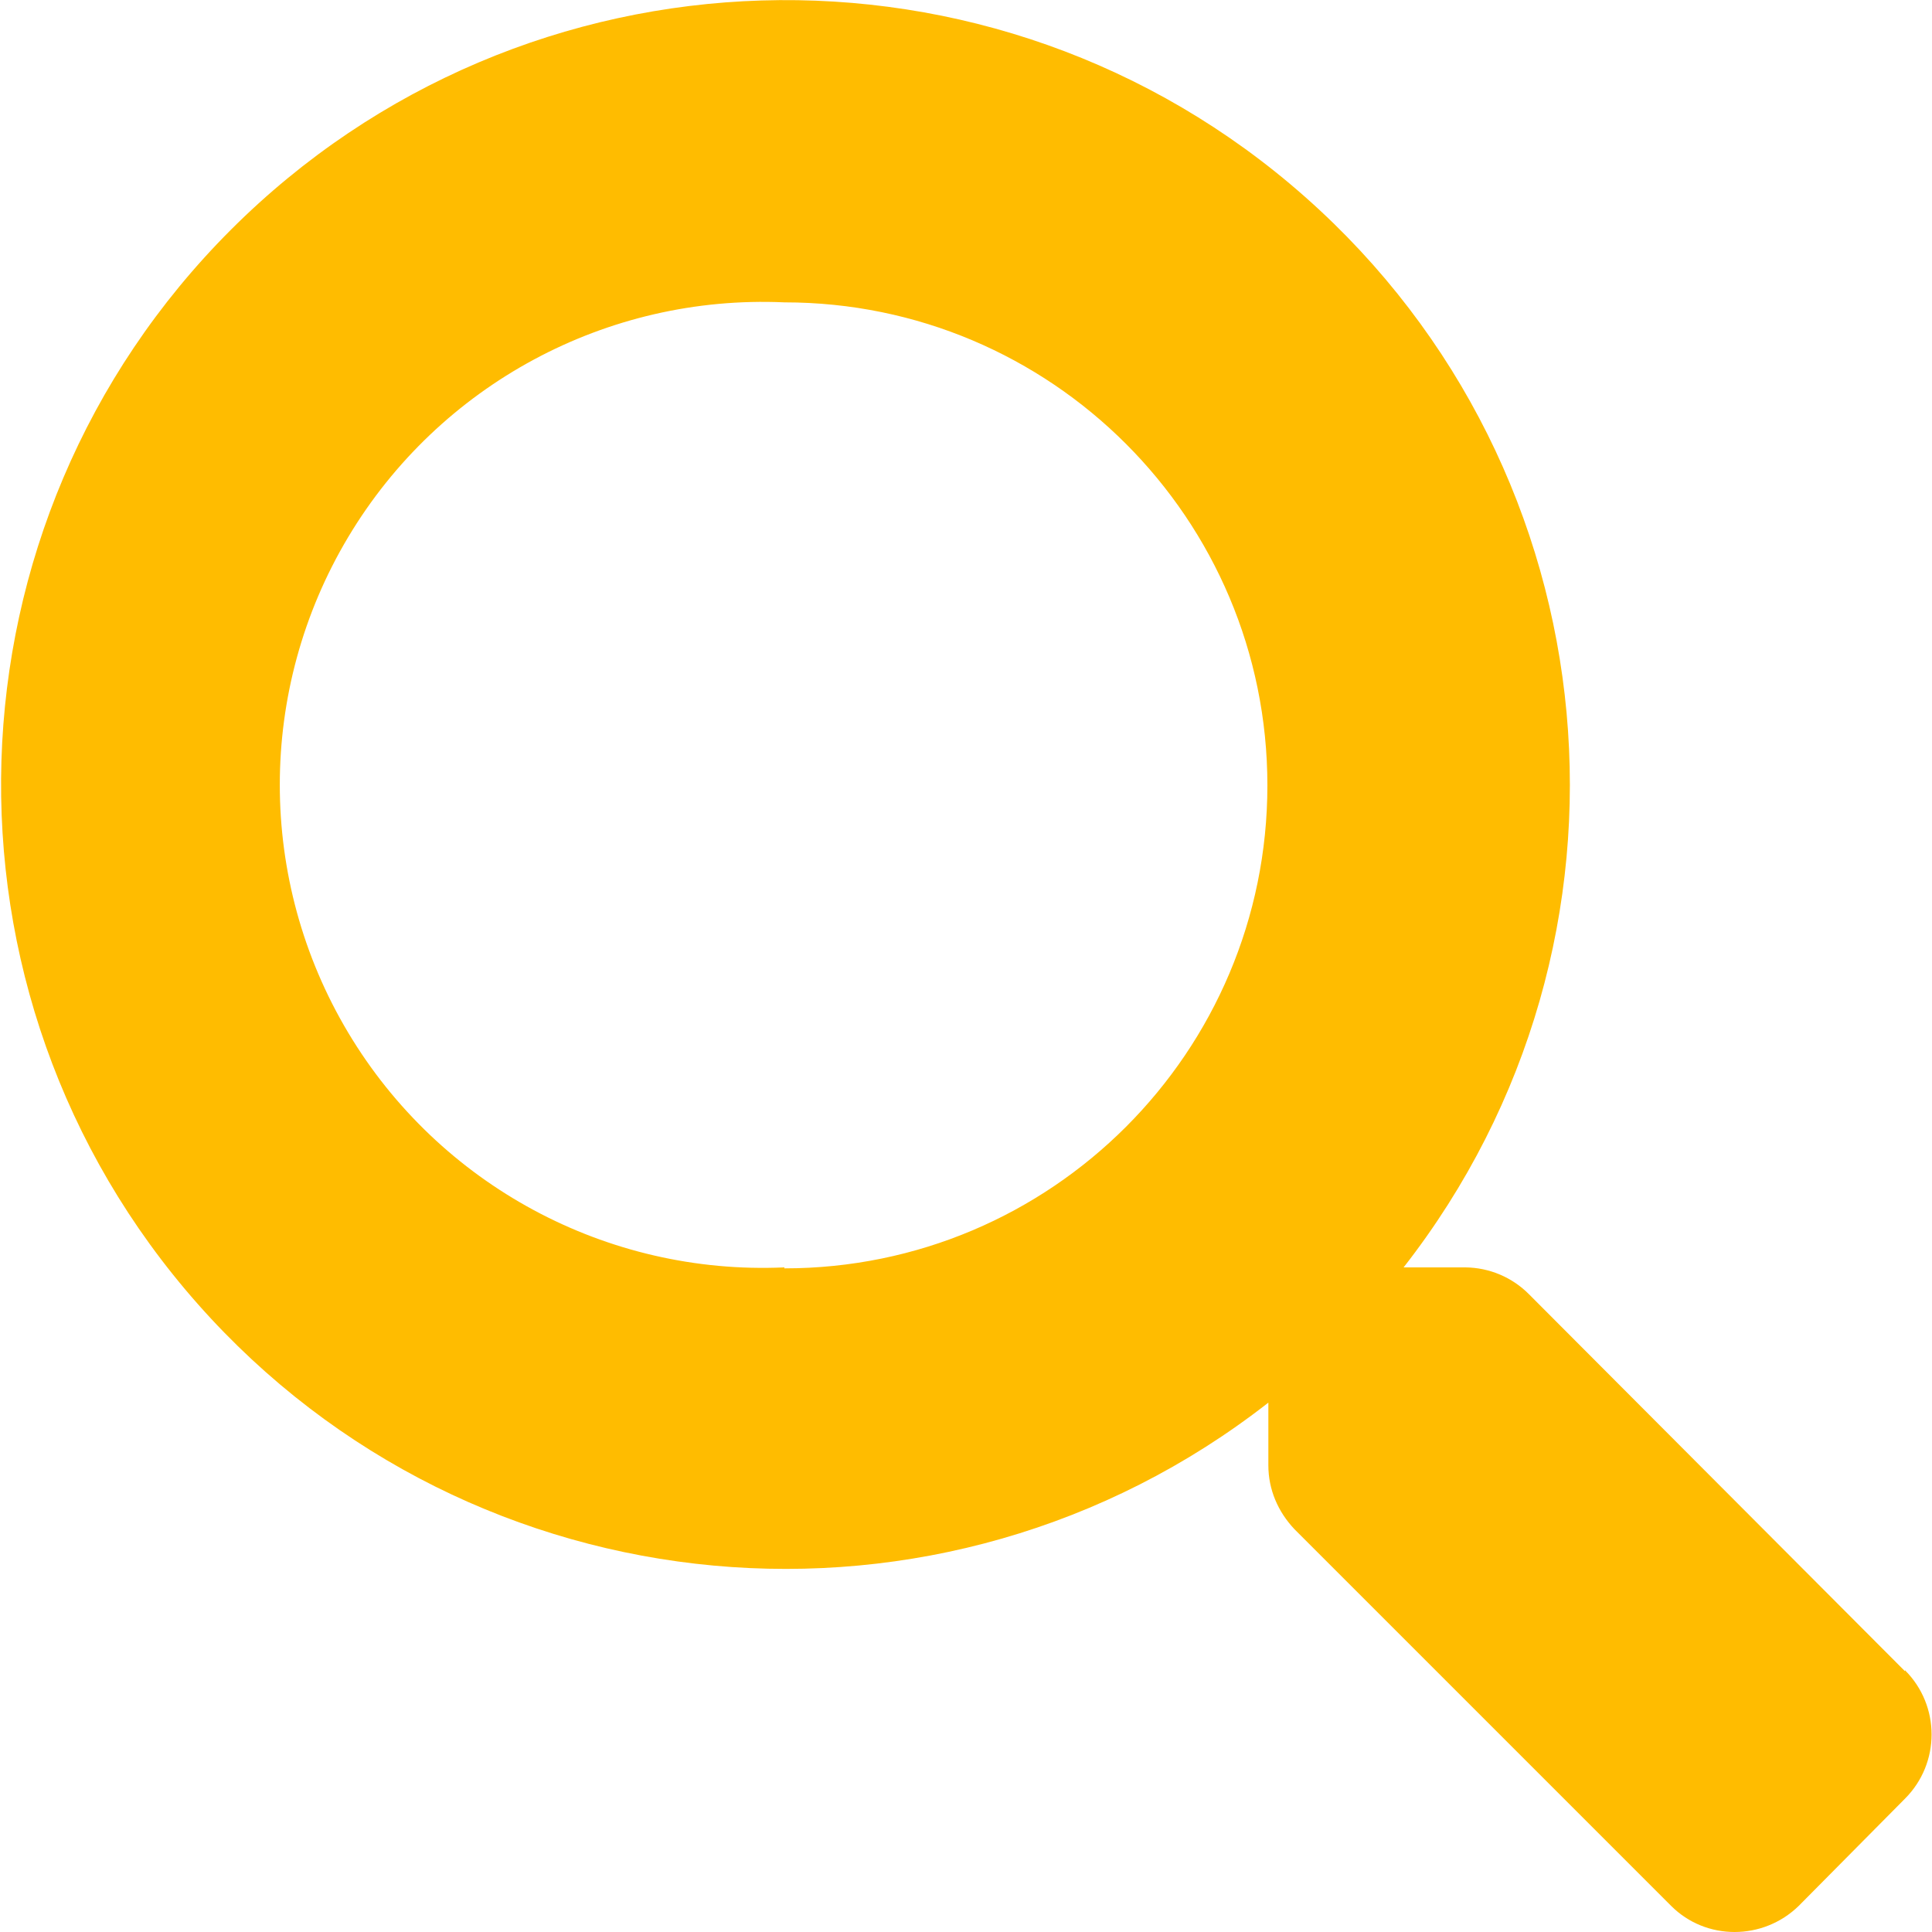
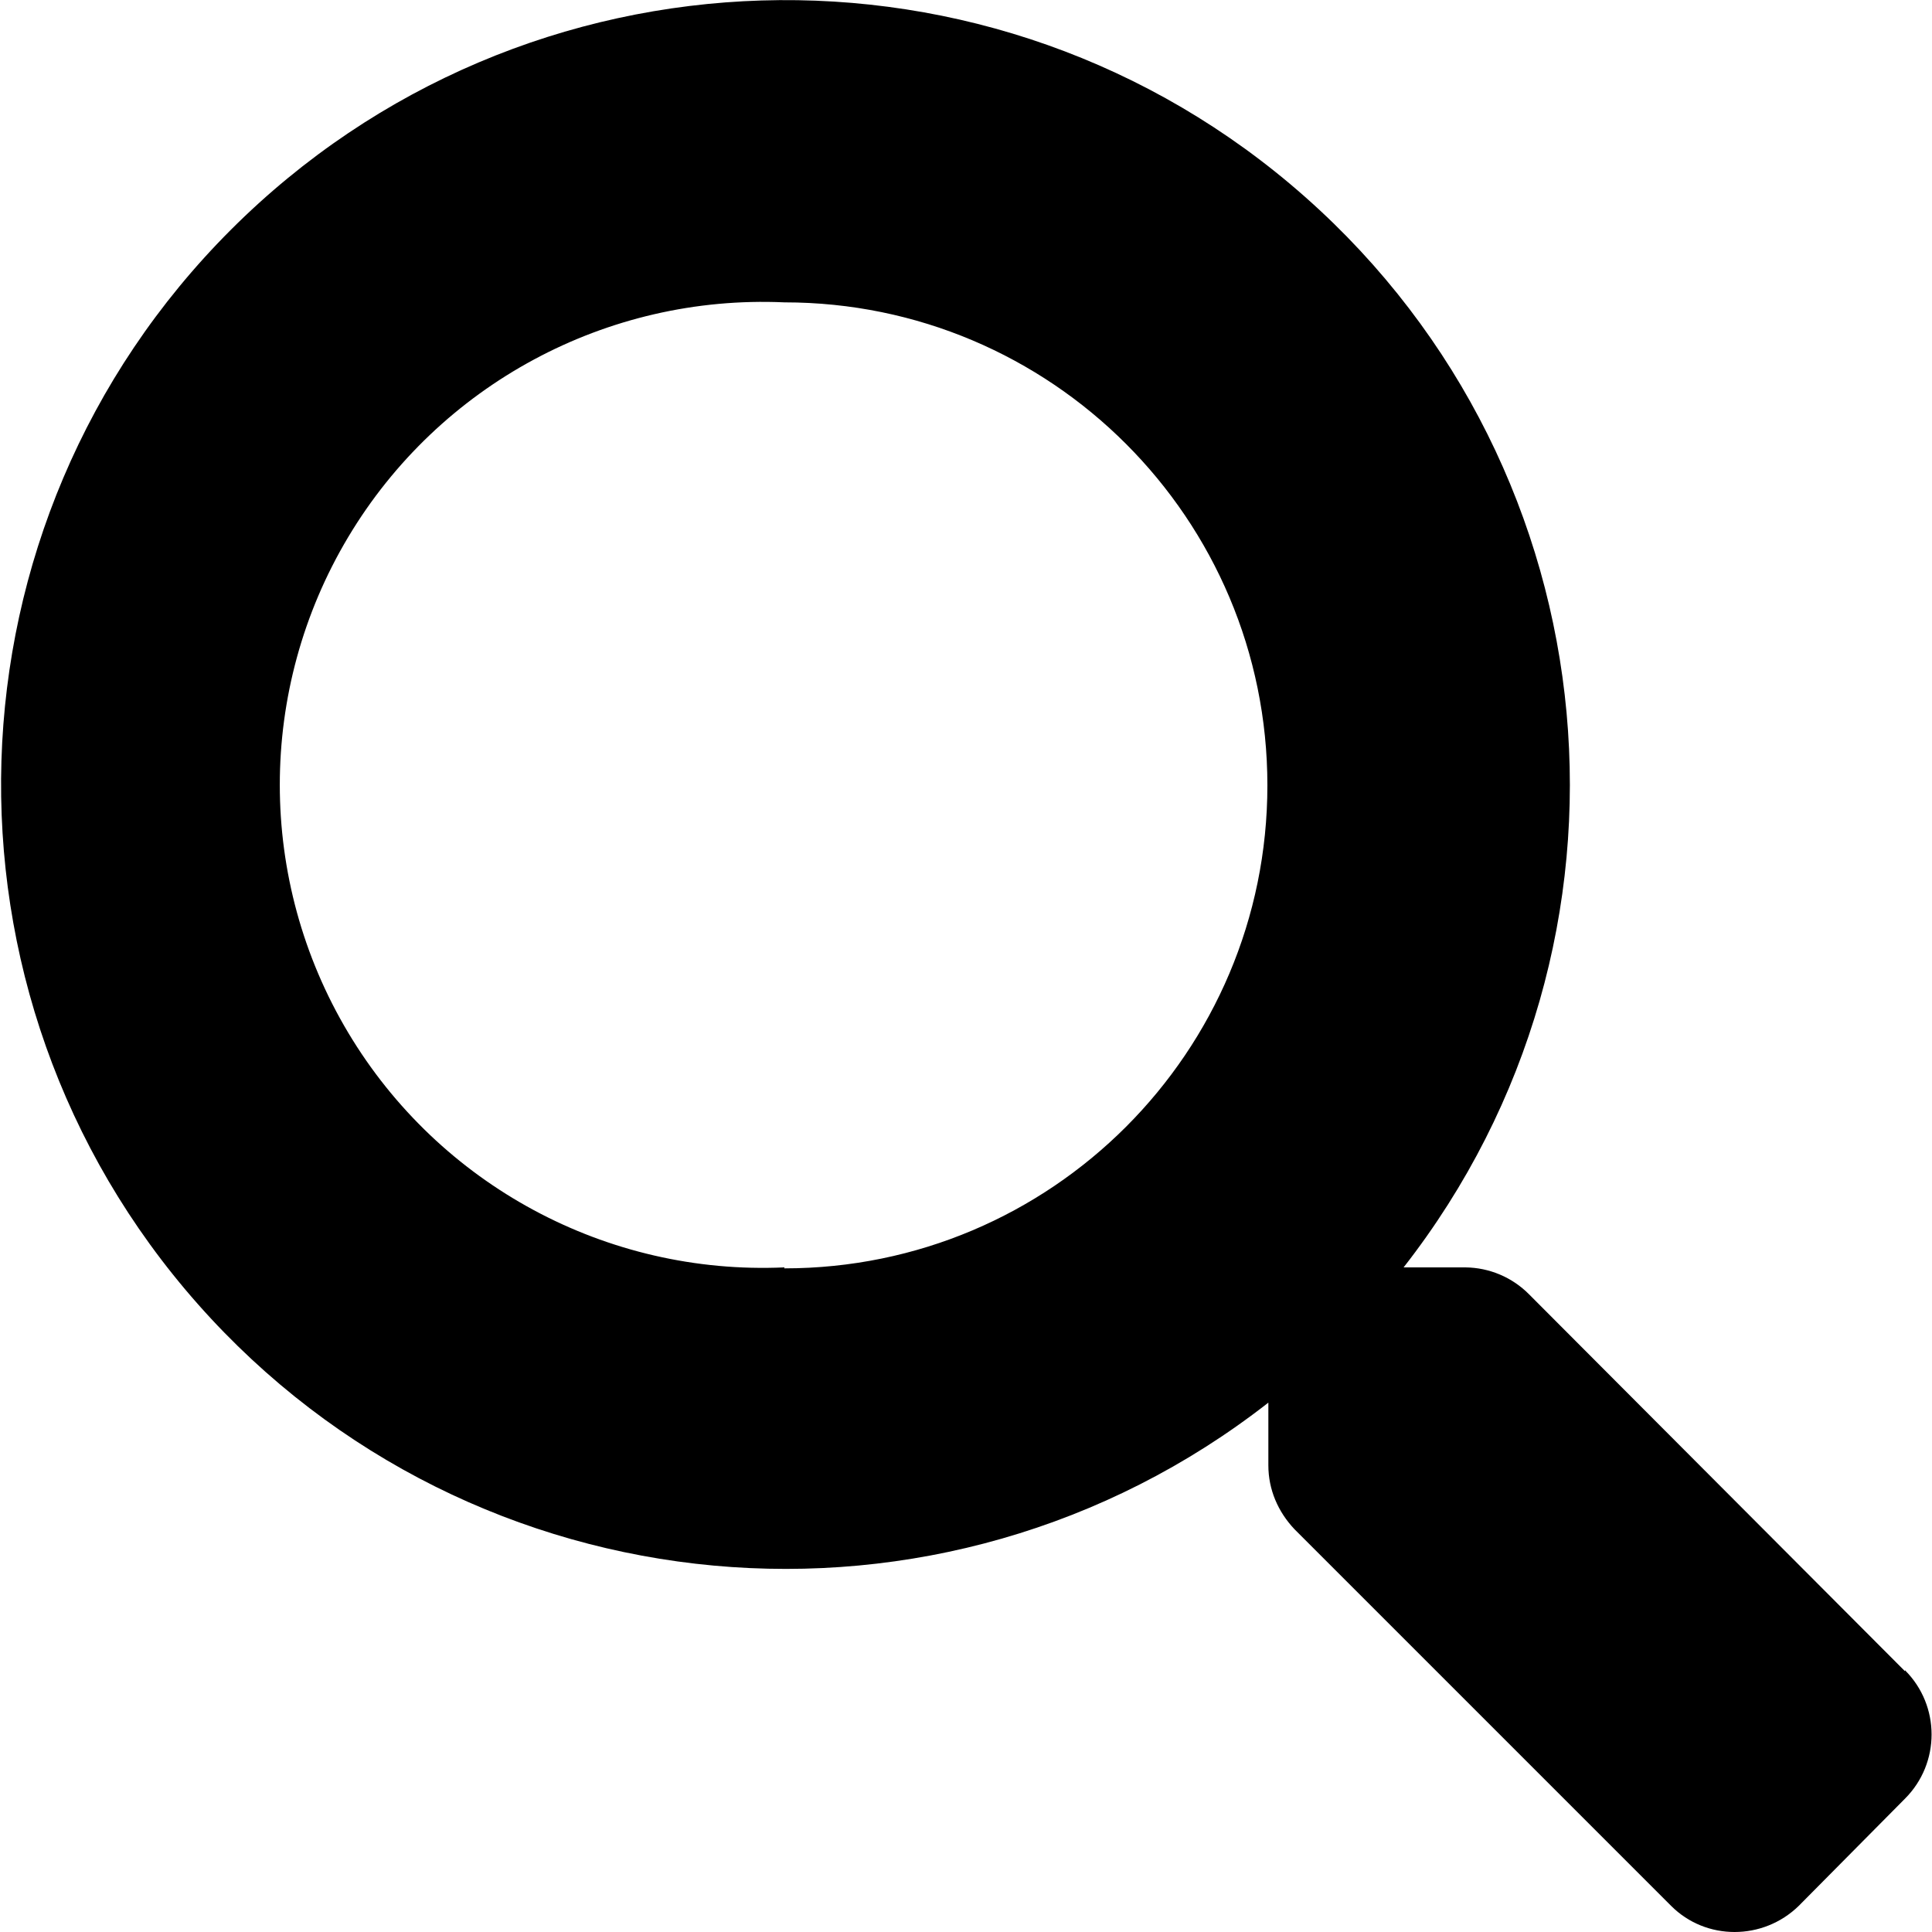
<svg xmlns="http://www.w3.org/2000/svg" class="icon" width="20" height="20" aria-labelledby="iconSearch">
-   <path d="m19.72 17.3-3.89-3.9a.94.94 0 0 0-.66-.28h-.64a8.12 8.12 0 1 0-1.4 1.4v.65c0 .25.1.48.27.66l3.9 3.9c.36.36.95.36 1.32 0l1.1-1.11a.94.94 0 0 0 0-1.33zm-11.6-4.18a5 5 0 1 1 0-9.99 5 5 0 0 1 0 10z" fill="#ffbc00" />
+   <path d="m19.72 17.3-3.89-3.9a.94.94 0 0 0-.66-.28h-.64a8.12 8.12 0 1 0-1.4 1.4v.65c0 .25.1.48.27.66l3.9 3.9c.36.36.95.36 1.32 0l1.1-1.11a.94.94 0 0 0 0-1.33zm-11.6-4.18a5 5 0 1 1 0-9.99 5 5 0 0 1 0 10z" />
</svg>
